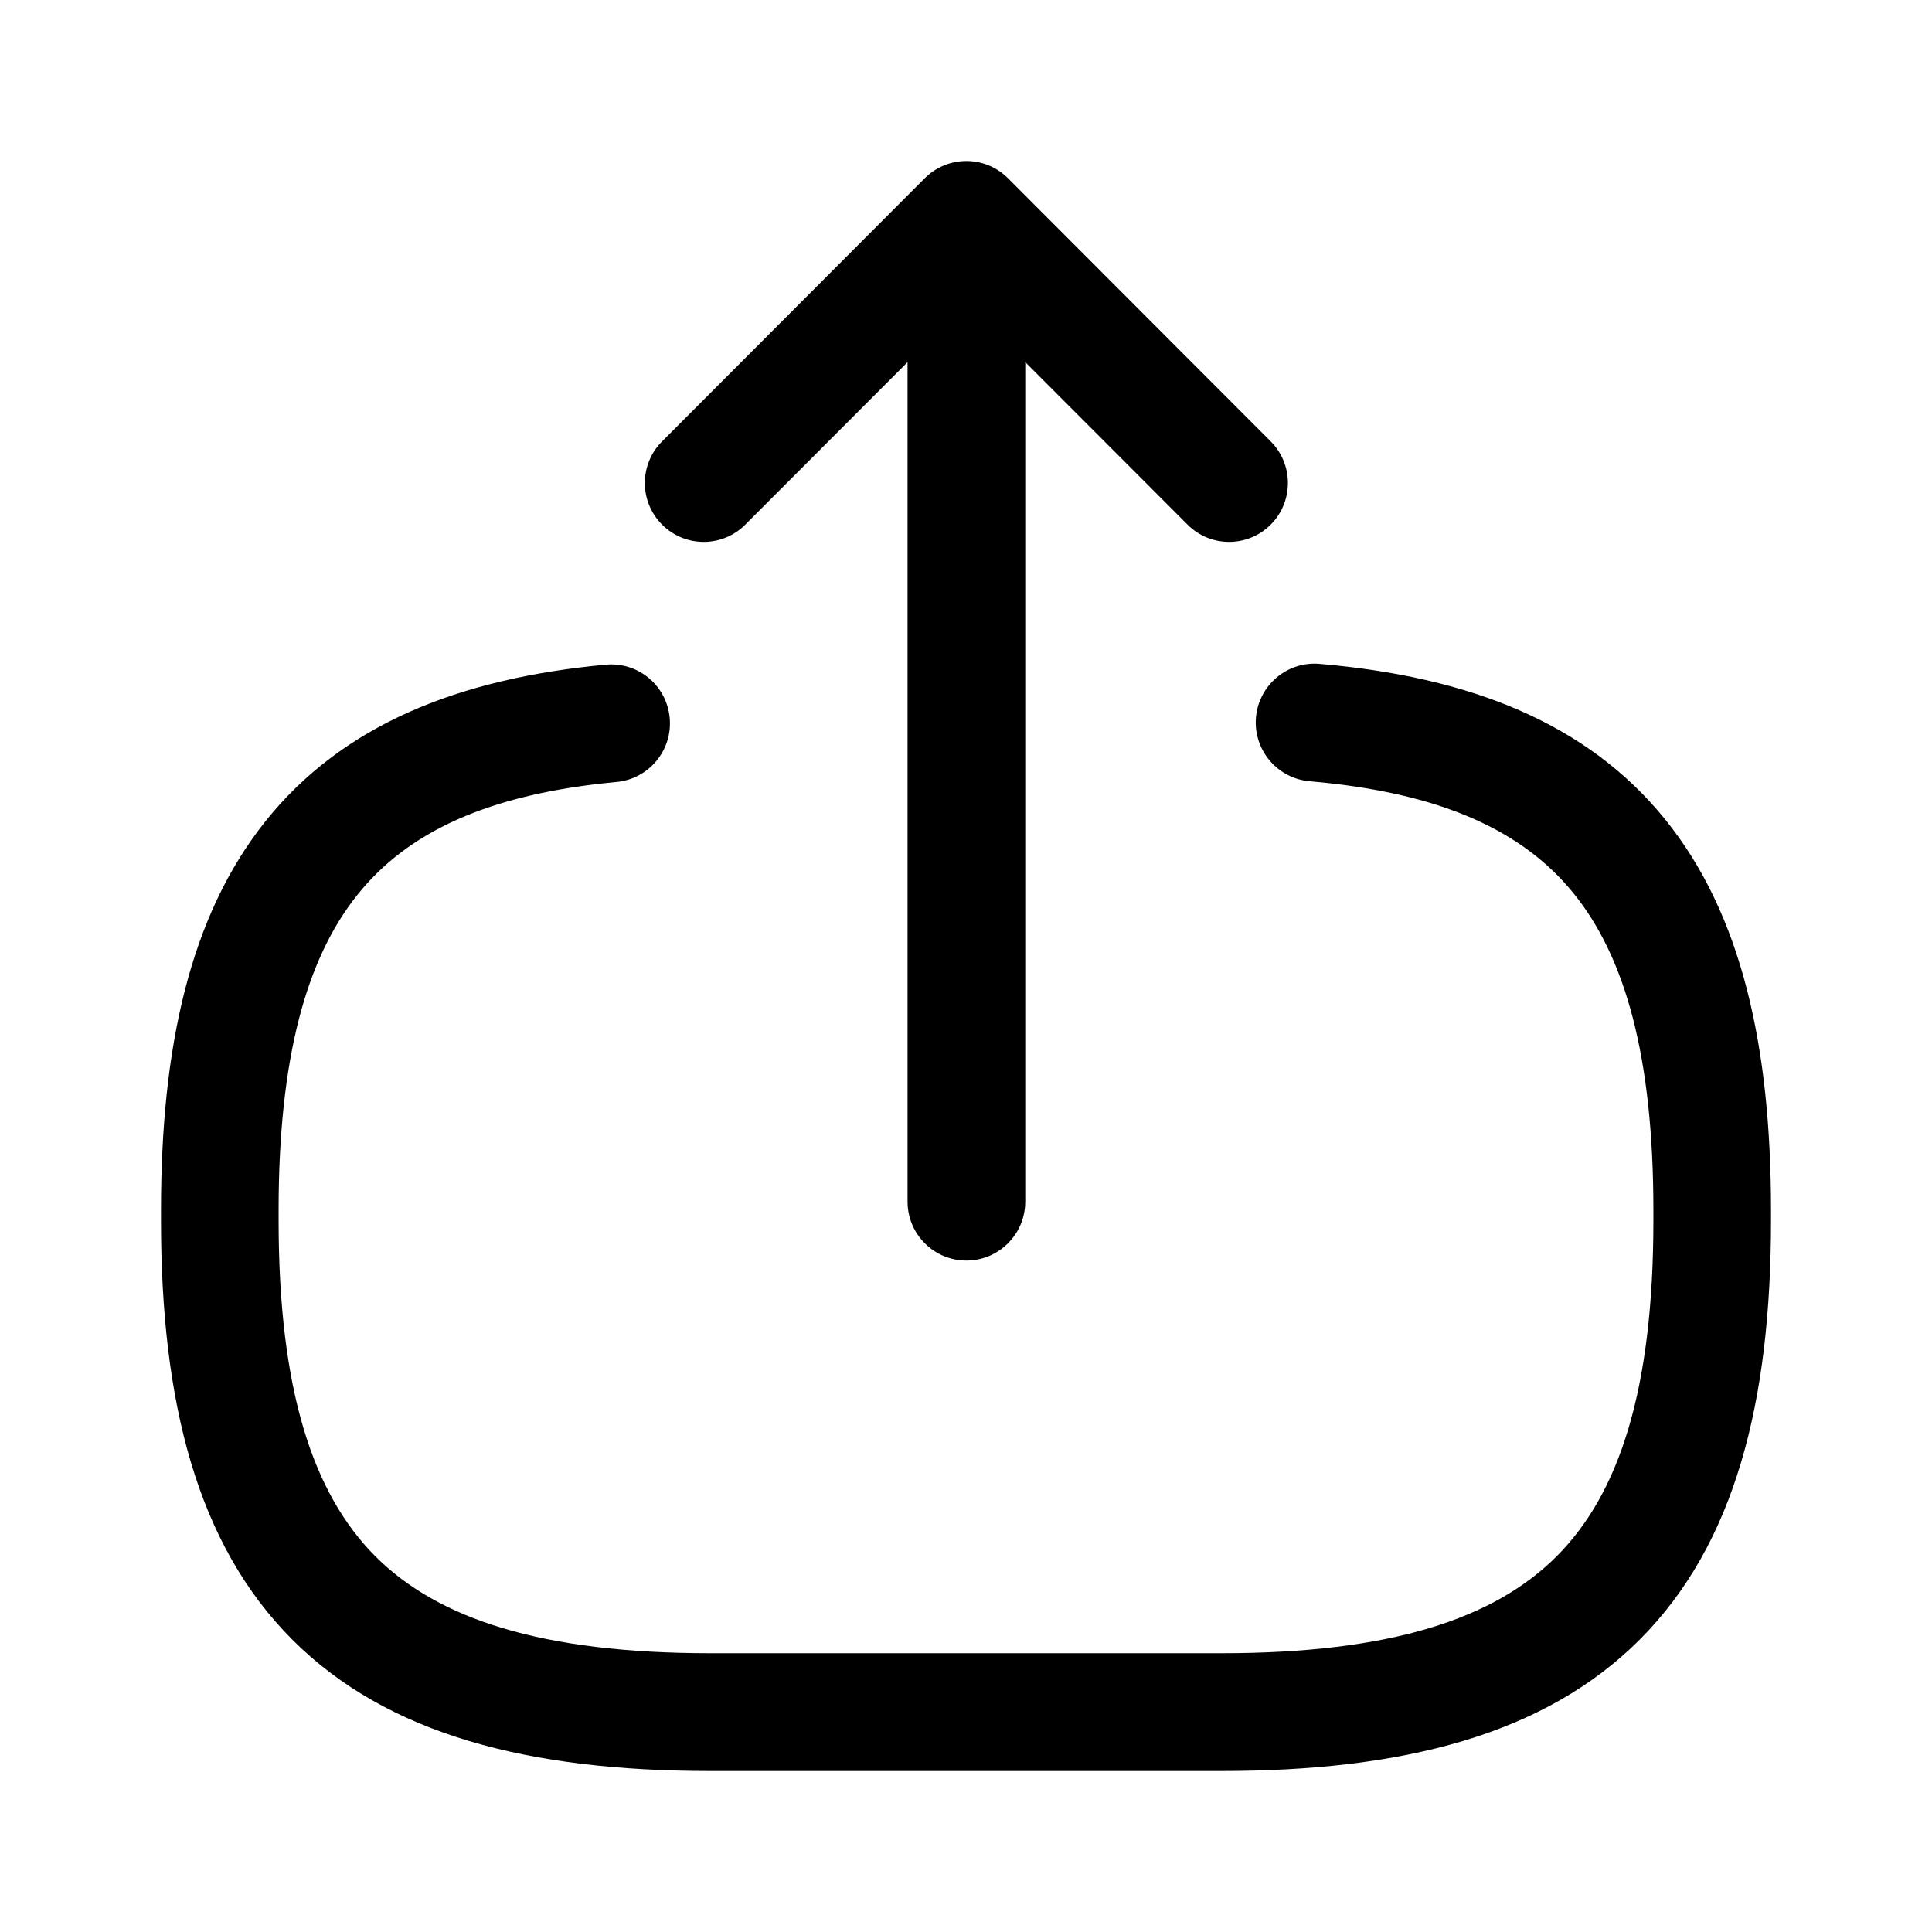
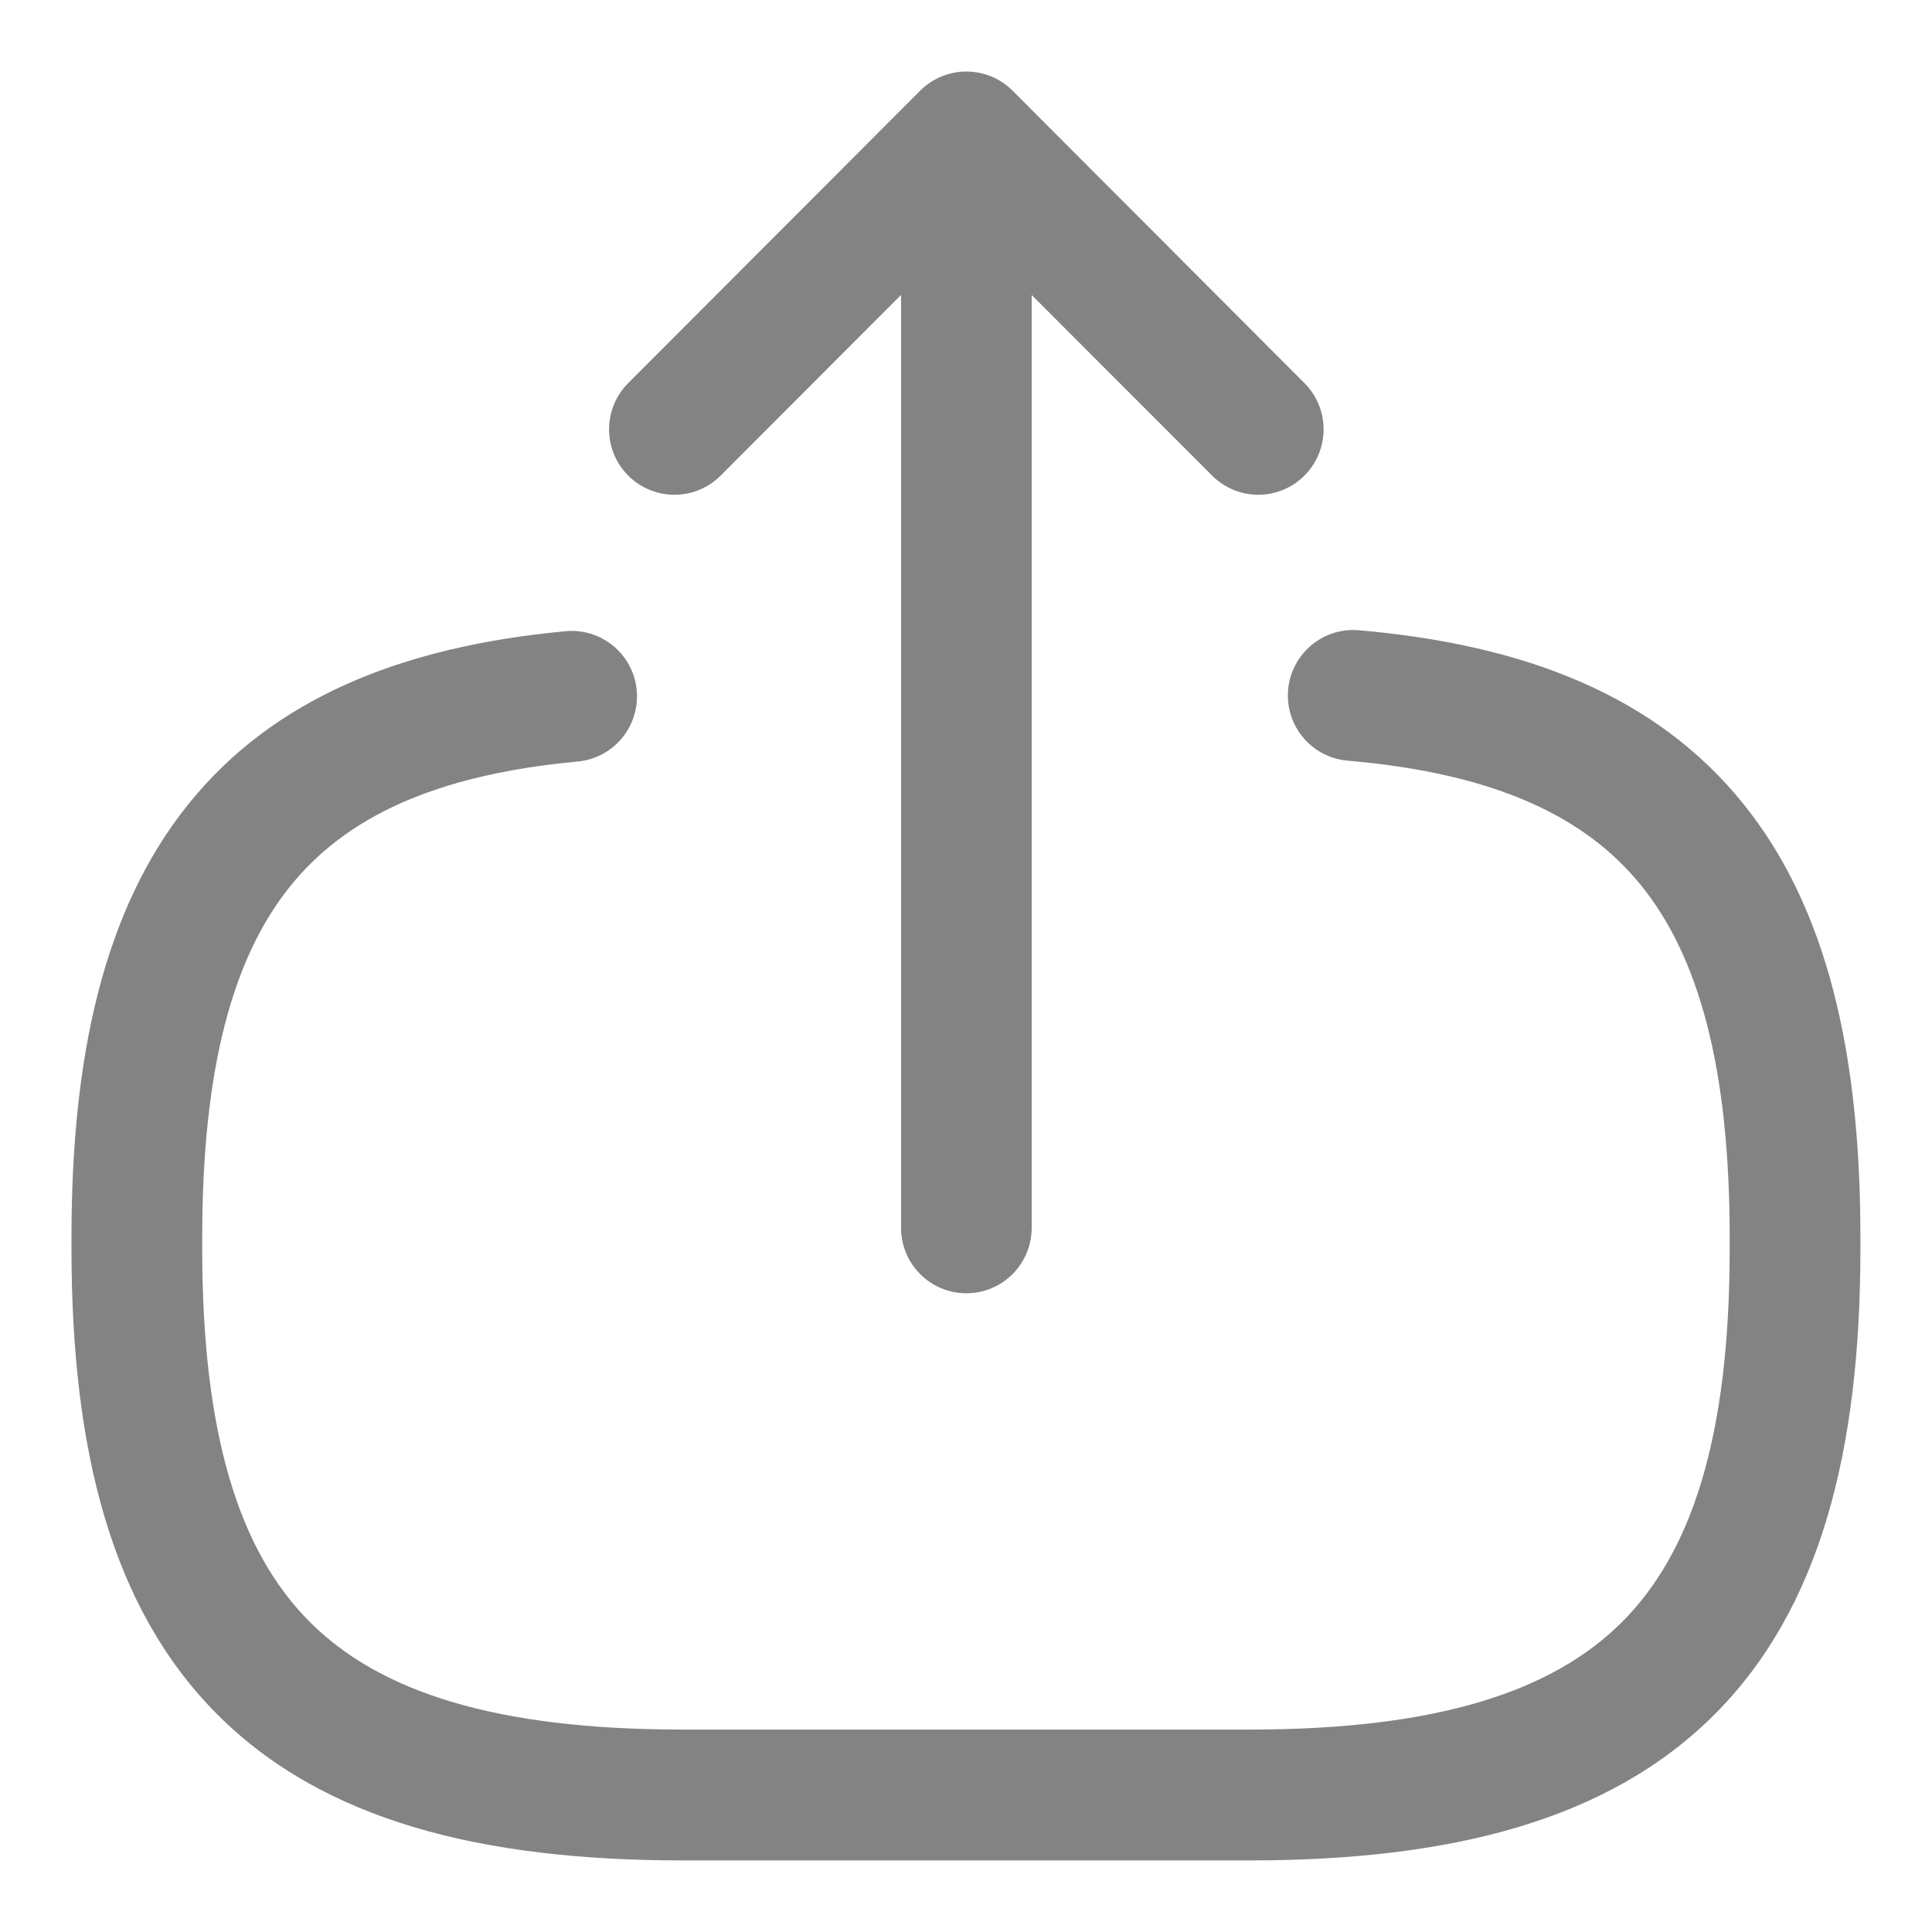
- <svg xmlns="http://www.w3.org/2000/svg" width="24" height="24" viewBox="0 0 24 24" fill="none">
-   <path fill-rule="evenodd" clip-rule="evenodd" d="M15.602 8.913C15.637 8.51 15.991 8.212 16.393 8.247C18.256 8.407 19.714 8.981 20.682 10.175C21.634 11.35 22 12.992 22 15.034V15.161C22 17.414 21.554 19.181 20.37 20.367C19.186 21.553 17.421 22 15.171 22H8.829C6.579 22 4.814 21.553 3.63 20.367C2.446 19.181 2 17.414 2 15.161V15.034C2 13.006 2.361 11.375 3.297 10.203C4.251 9.009 5.688 8.428 7.524 8.257C7.926 8.219 8.282 8.515 8.319 8.917C8.357 9.32 8.061 9.676 7.66 9.714C6.047 9.864 5.054 10.347 4.439 11.117C3.806 11.908 3.461 13.14 3.461 15.034V15.161C3.461 17.269 3.887 18.555 4.663 19.333C5.44 20.11 6.724 20.537 8.829 20.537H15.171C17.276 20.537 18.56 20.11 19.337 19.333C20.113 18.555 20.539 17.269 20.539 15.161V15.034C20.539 13.126 20.189 11.889 19.548 11.098C18.923 10.326 17.912 9.846 16.268 9.705C15.866 9.67 15.568 9.315 15.602 8.913Z" fill="black" />
-   <path fill-rule="evenodd" clip-rule="evenodd" d="M12.005 3.093C12.408 3.093 12.736 3.42 12.736 3.824V14.927C12.736 15.331 12.408 15.659 12.005 15.659C11.601 15.659 11.274 15.331 11.274 14.927V3.824C11.274 3.42 11.601 3.093 12.005 3.093Z" fill="black" />
-   <path fill-rule="evenodd" clip-rule="evenodd" d="M11.488 2.214C11.774 1.929 12.236 1.929 12.521 2.214L15.785 5.483C16.07 5.768 16.07 6.232 15.785 6.517C15.5 6.803 15.037 6.803 14.752 6.517L12.005 3.767L9.258 6.517C8.973 6.803 8.51 6.803 8.225 6.517C7.939 6.232 7.939 5.768 8.225 5.483L11.488 2.214Z" fill="black" />
+ <svg xmlns="http://www.w3.org/2000/svg" width="18" height="18" viewBox="0 0 18 18" fill="none">
+   <path fill-rule="evenodd" clip-rule="evenodd" d="M12.001 6.427C12.03 6.092 12.325 5.843 12.66 5.872C14.212 6.006 15.428 6.484 16.235 7.48C17.028 8.458 17.333 9.826 17.333 11.528V11.634C17.333 13.511 16.961 14.985 15.974 15.973C14.987 16.961 13.517 17.333 11.642 17.333H6.357C4.482 17.333 3.011 16.961 2.025 15.973C1.038 14.985 0.666 13.511 0.666 11.634V11.528C0.666 9.839 0.967 8.479 1.747 7.502C2.542 6.508 3.74 6.024 5.269 5.881C5.604 5.849 5.901 6.096 5.932 6.431C5.963 6.767 5.717 7.064 5.382 7.095C4.038 7.22 3.211 7.622 2.698 8.264C2.171 8.923 1.884 9.95 1.884 11.528V11.634C1.884 13.391 2.239 14.463 2.886 15.111C3.533 15.758 4.603 16.114 6.357 16.114H11.642C13.396 16.114 14.466 15.758 15.113 15.111C15.76 14.463 16.115 13.391 16.115 11.634V11.528C16.115 9.938 15.823 8.907 15.289 8.248C14.768 7.605 13.926 7.205 12.556 7.087C12.221 7.058 11.972 6.763 12.001 6.427Z" fill="#838383" />
+   <path fill-rule="evenodd" clip-rule="evenodd" d="M9.003 1.577C9.34 1.577 9.612 1.85 9.612 2.187V11.439C9.612 11.776 9.34 12.049 9.003 12.049C8.667 12.049 8.395 11.776 8.395 11.439V2.187C8.395 1.85 8.667 1.577 9.003 1.577Z" fill="#838383" />
+   <path fill-rule="evenodd" clip-rule="evenodd" d="M8.573 0.845C8.811 0.607 9.196 0.607 9.434 0.845L12.153 3.569C12.391 3.807 12.391 4.193 12.153 4.431C11.916 4.669 11.53 4.669 11.293 4.431L9.003 2.139L6.714 4.431C6.477 4.669 6.091 4.669 5.853 4.431C5.615 4.193 5.615 3.807 5.853 3.569L8.573 0.845Z" fill="#838383" />
</svg>
